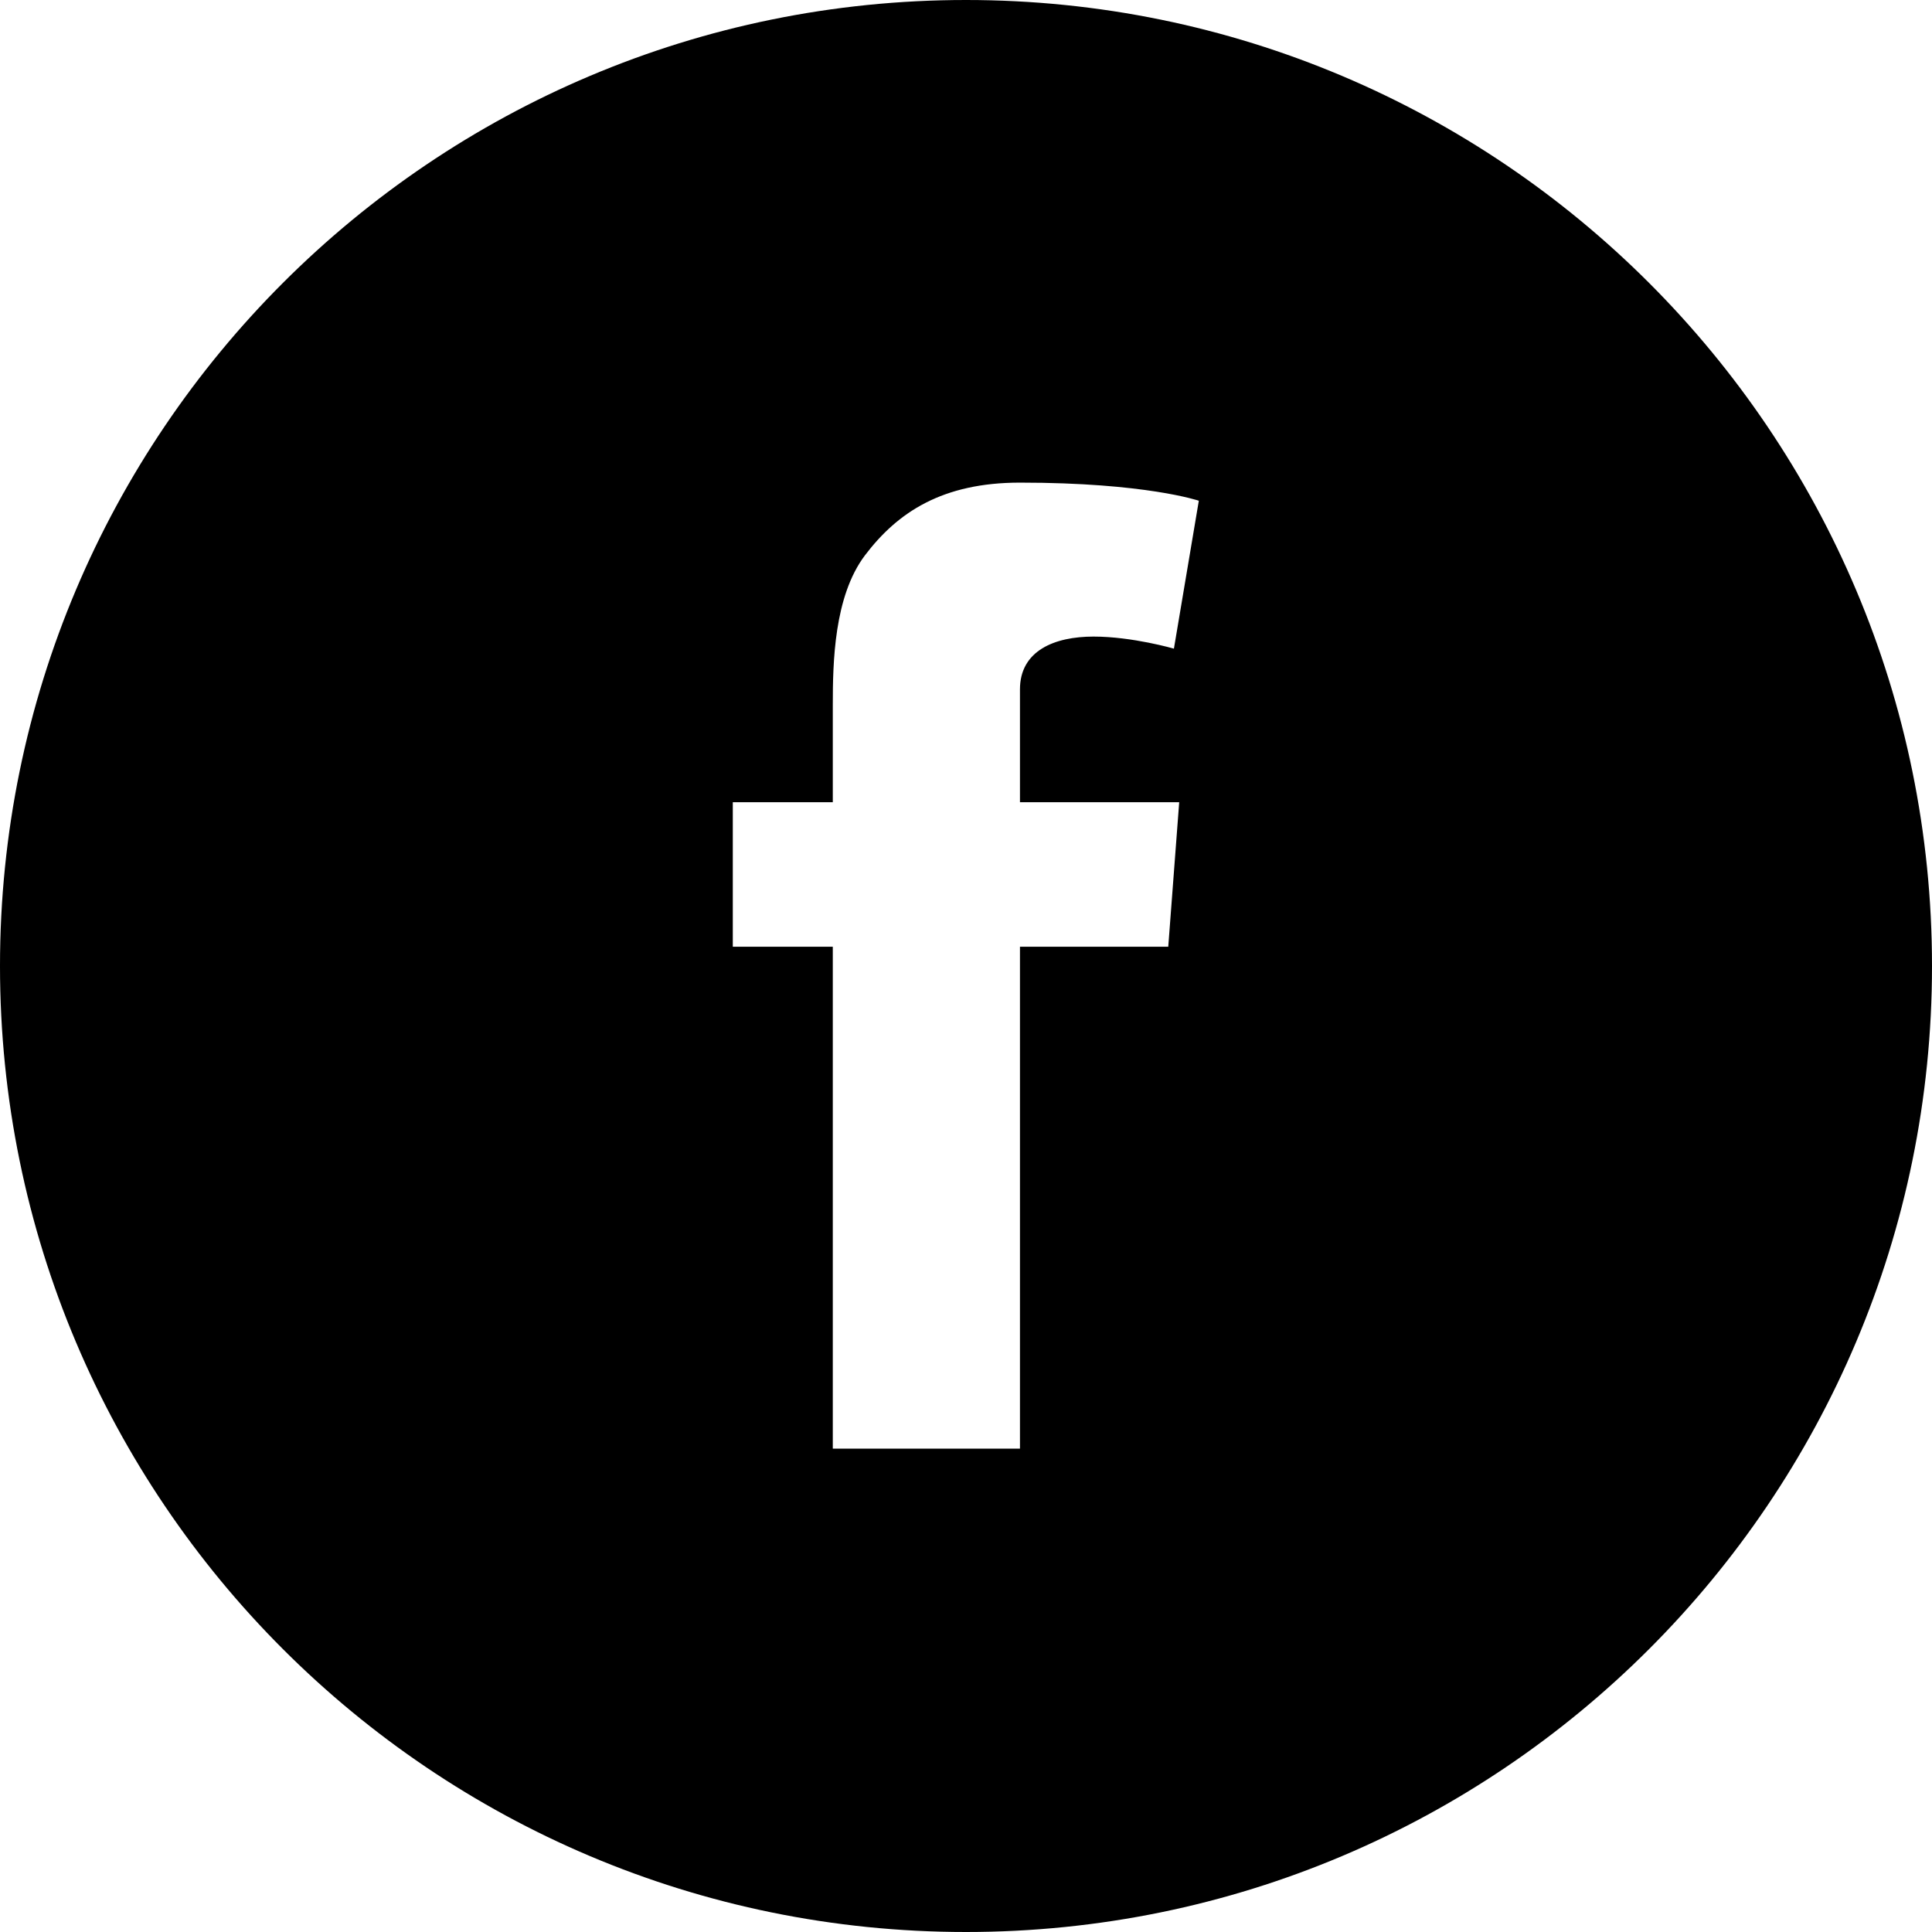
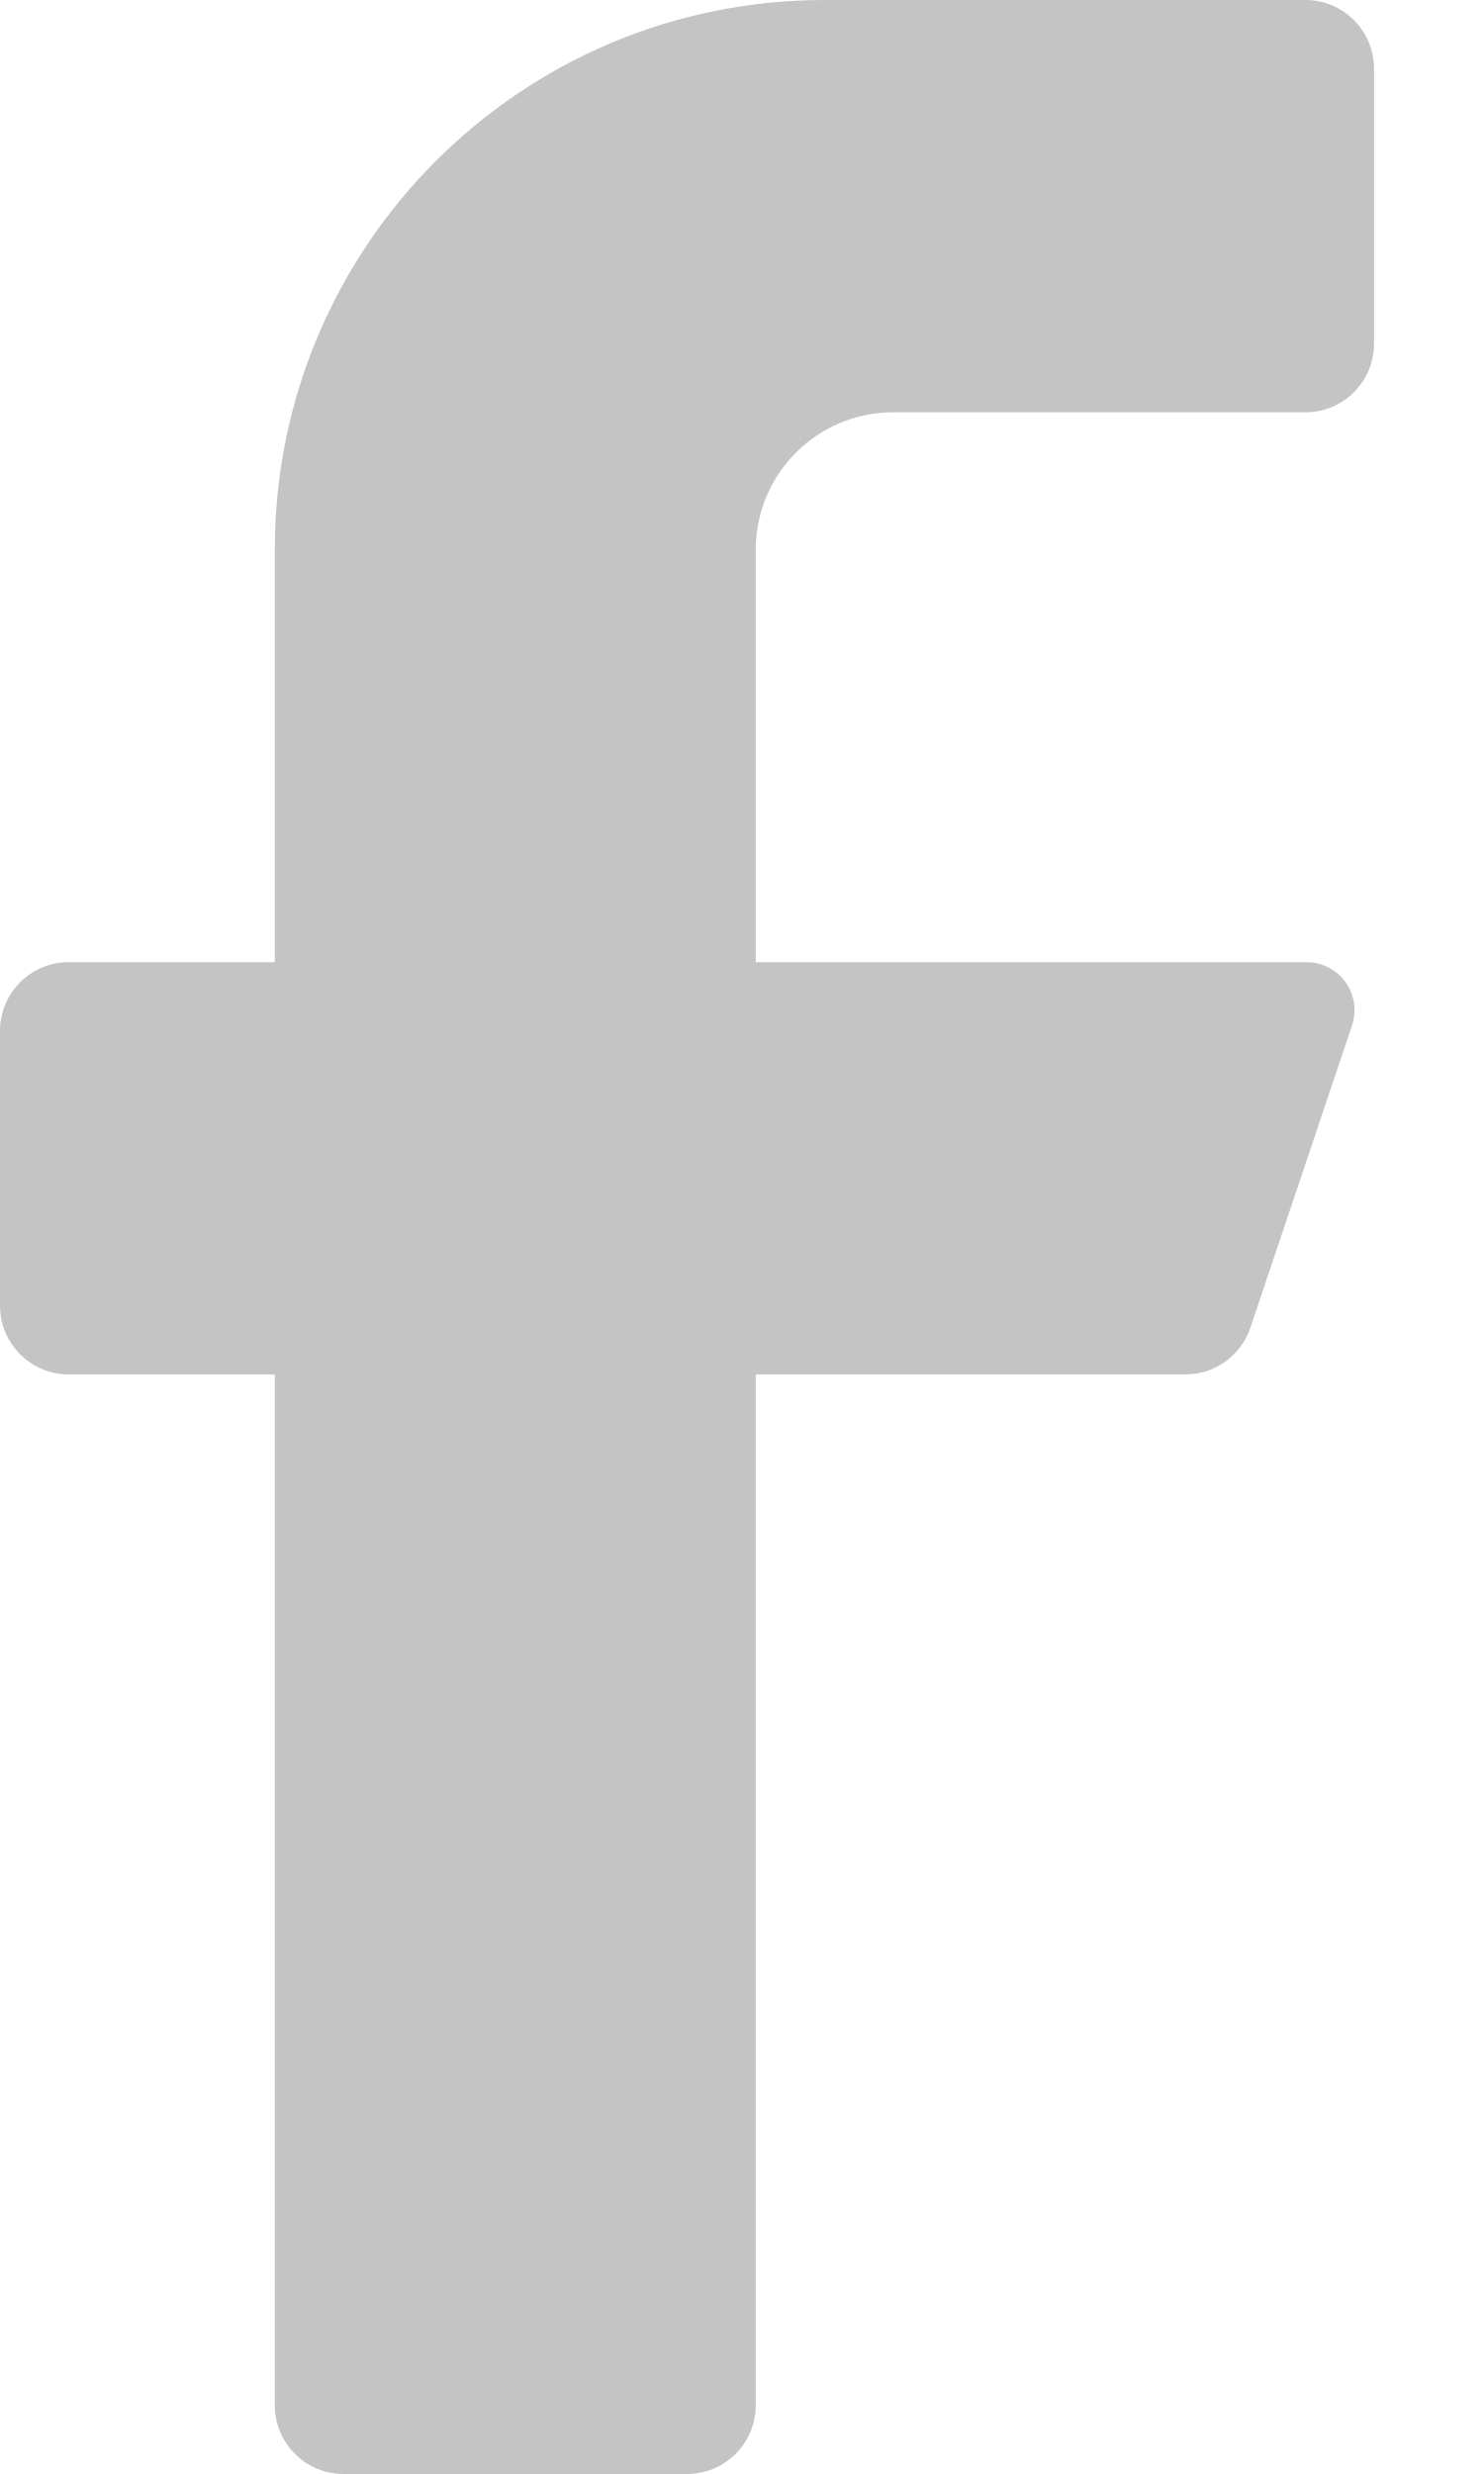
- <svg xmlns="http://www.w3.org/2000/svg" fill="#000000" height="800px" width="800px" version="1.1" id="Layer_1" viewBox="-143 145 512 512" xml:space="preserve">
-   <path d="M113,145c-141.4,0-256,114.6-256,256s114.6,256,256,256s256-114.6,256-256S254.4,145,113,145z M169.5,357.6l-2.9,38.3h-39.3  v133H77.7v-133H51.2v-38.3h26.5v-25.7c0-11.3,0.3-28.8,8.5-39.7c8.7-11.5,20.6-19.3,41.1-19.3c33.4,0,47.4,4.8,47.4,4.8l-6.6,39.2  c0,0-11-3.2-21.3-3.2c-10.3,0-19.5,3.7-19.5,14v29.9H169.5z" />
+ <svg xmlns="http://www.w3.org/2000/svg" width="12" height="20" viewBox="0 0 12 20" fill="none">
+   <path d="M10.556 3.333H7.222C6.609 3.333 6.111 3.831 6.111 4.444V7.778H10.556C10.682 7.775 10.802 7.834 10.877 7.935C10.952 8.037 10.973 8.169 10.933 8.289L10.111 10.733C10.035 10.958 9.826 11.109 9.589 11.111H6.111V19.444C6.111 19.751 5.862 20 5.556 20H2.778C2.471 20 2.222 19.751 2.222 19.444V11.111H0.556C0.249 11.111 0 10.862 0 10.556V8.333C0 8.027 0.249 7.778 0.556 7.778H2.222V4.444C2.222 1.99 4.212 0 6.667 0H10.556C10.862 0 11.111 0.249 11.111 0.556V2.778C11.111 3.085 10.862 3.333 10.556 3.333Z" fill="#C4C4C4" />
</svg>
